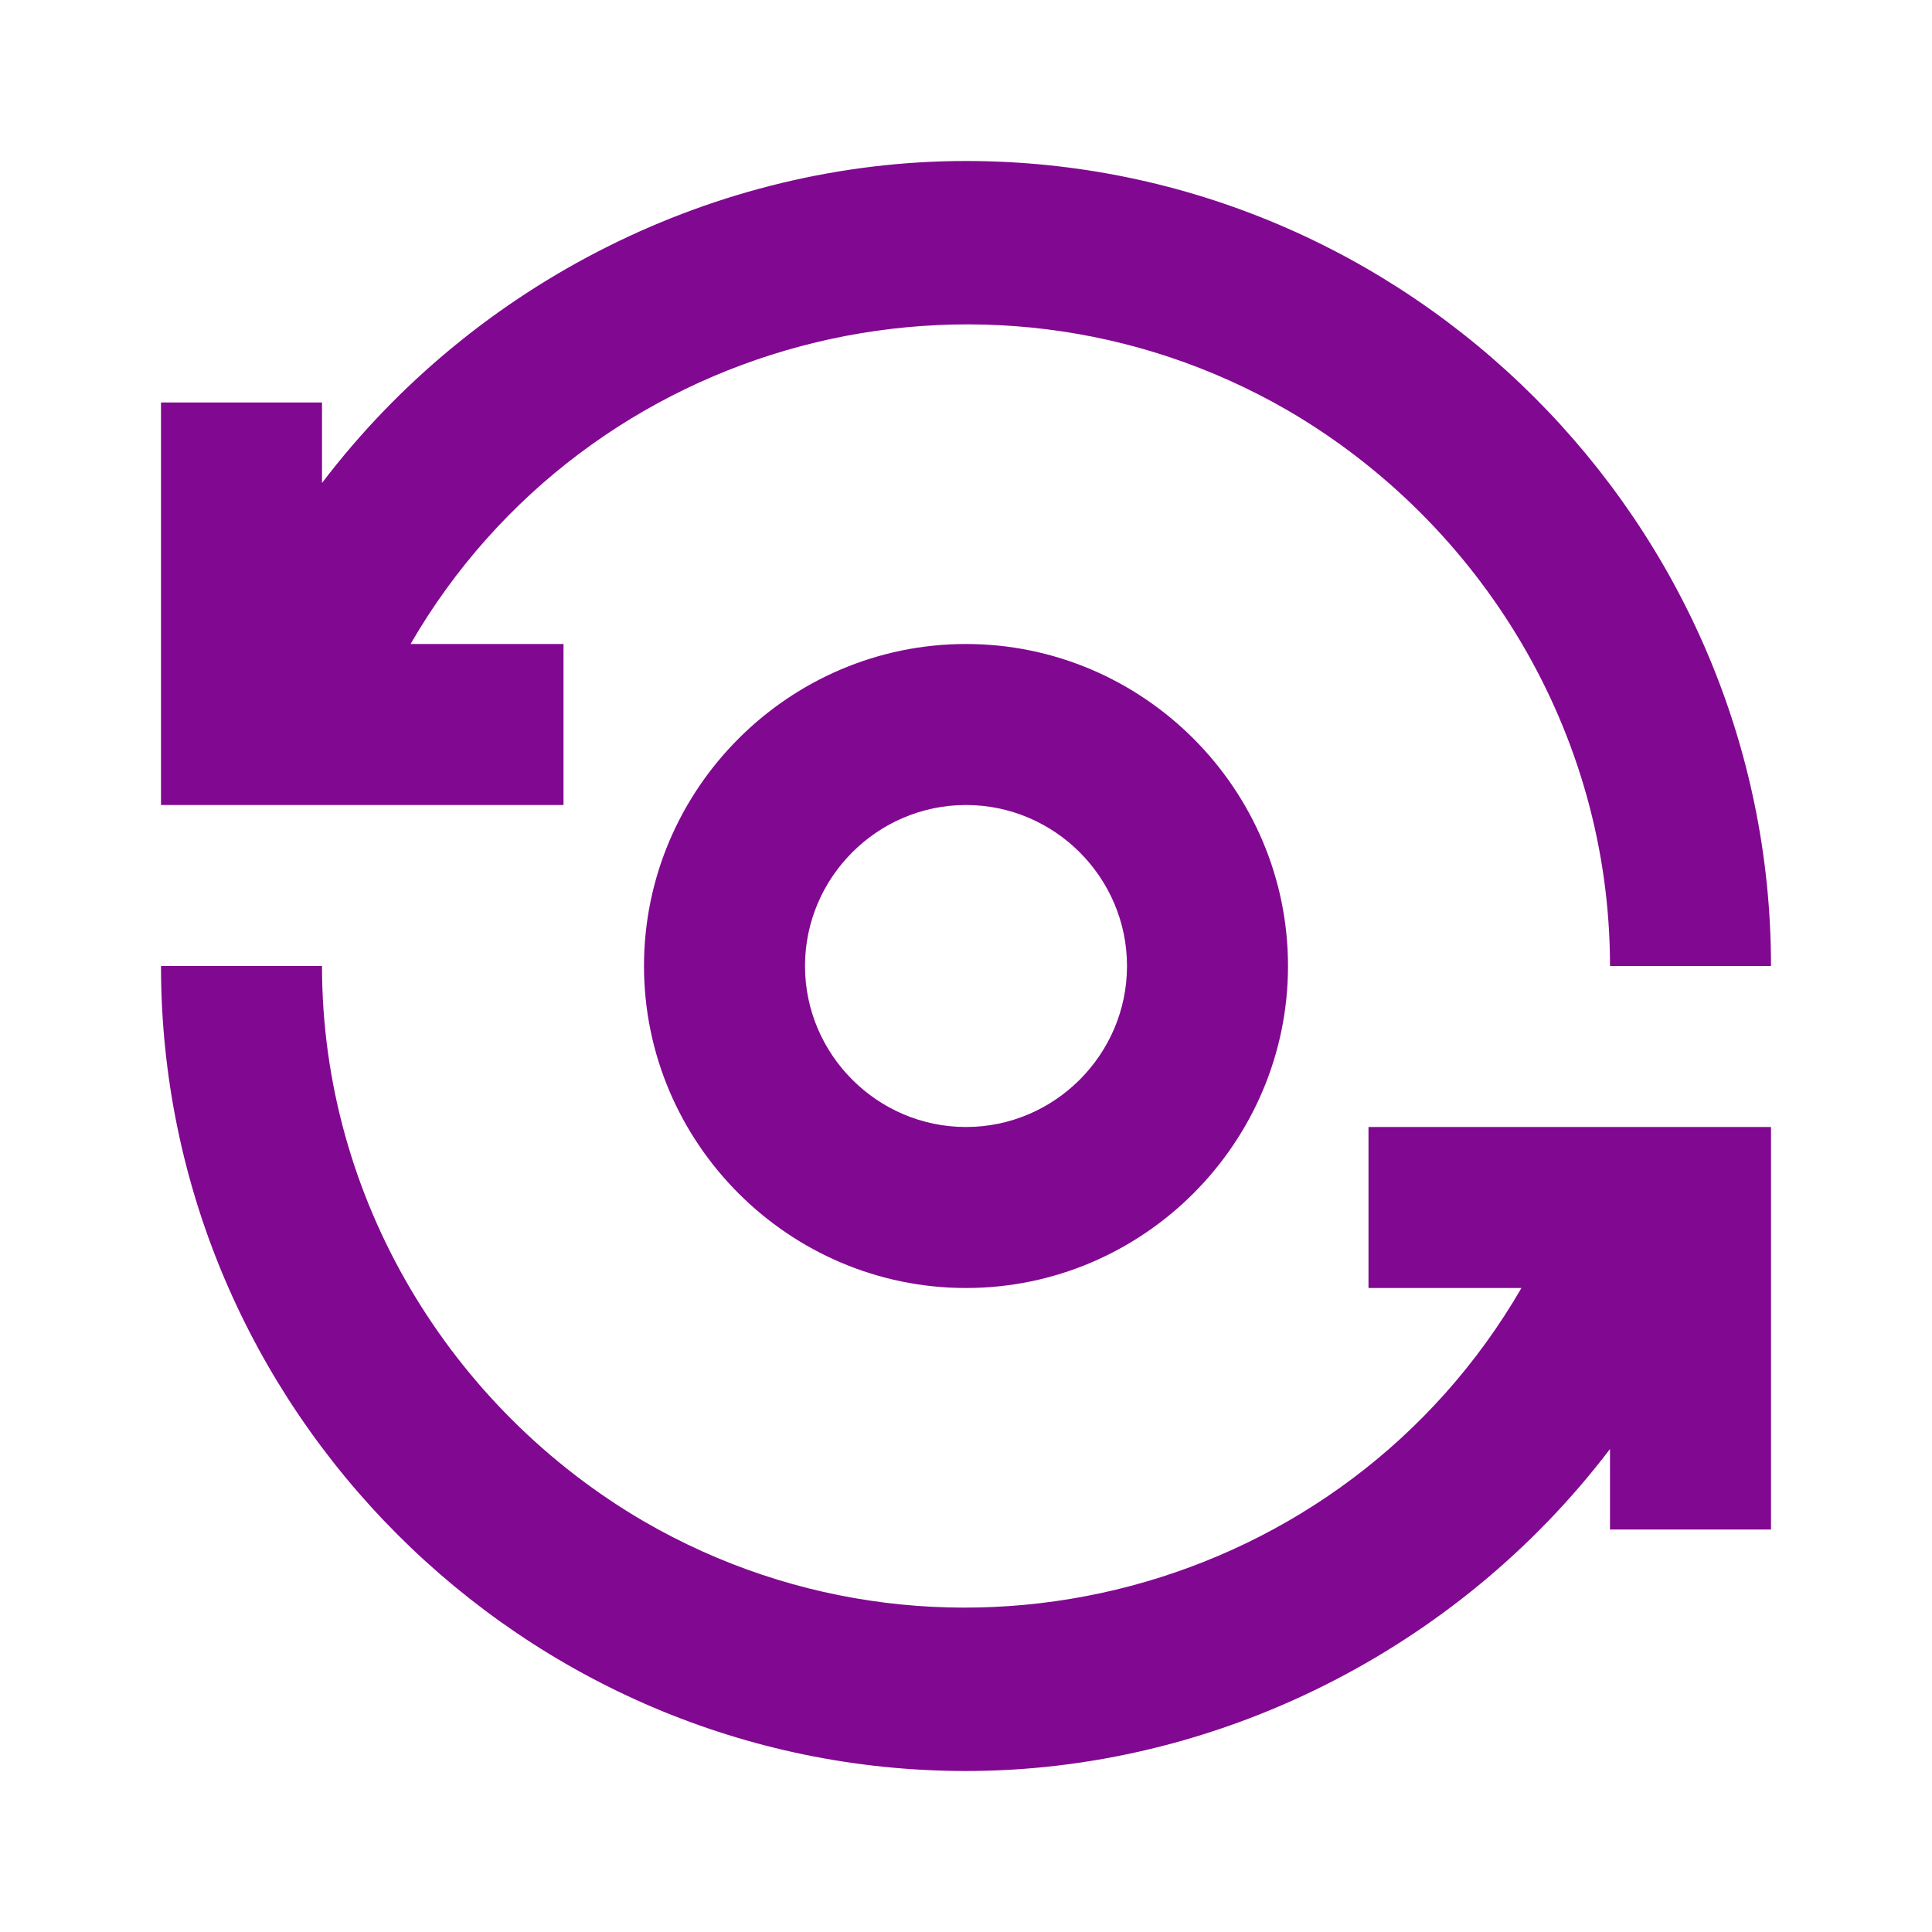
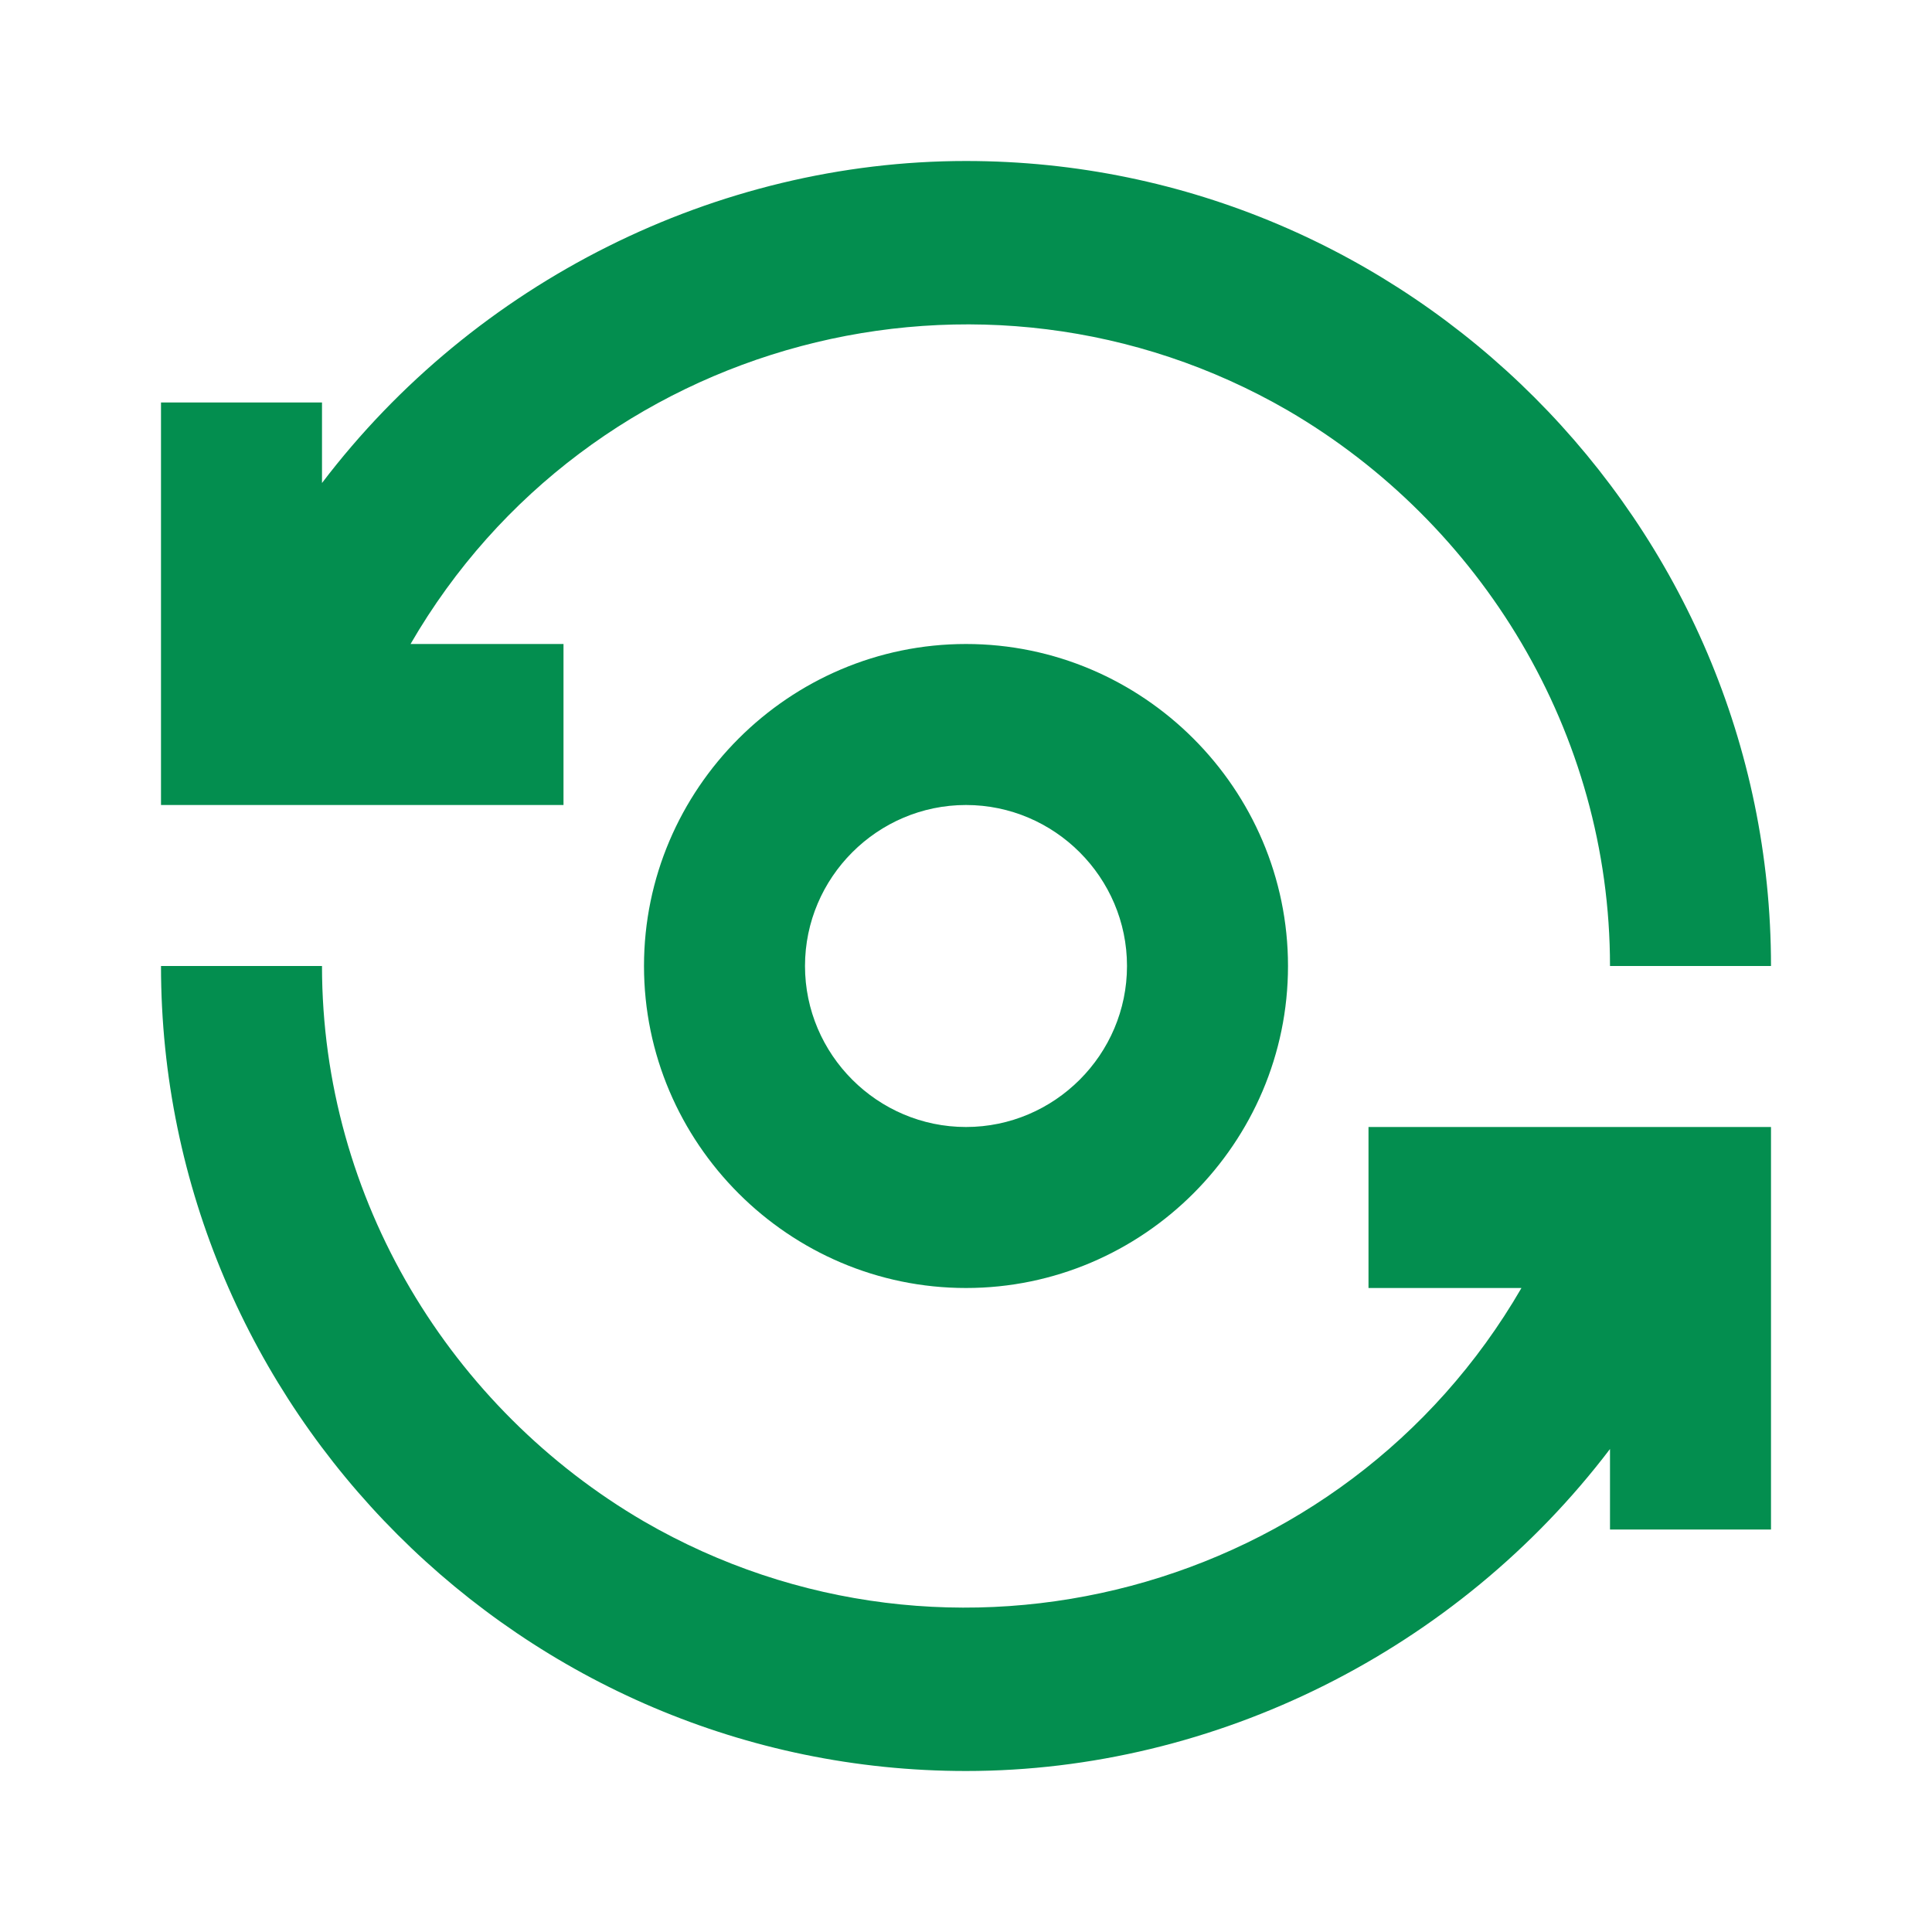
<svg xmlns="http://www.w3.org/2000/svg" version="1.1" id="Layer_1" x="0px" y="0px" viewBox="0 0 24 24" style="enable-background:new 0 0 24 24;" xml:space="preserve">
  <style type="text/css">
	.st0{fill:none;}
- 	.st1{fill:#810890;}
+ 	.st1{fill:#038e4f;}
</style>
  <rect class="st0" width="24" height="24" />
  <g id="Group_8823">
    <path id="Path_18880" class="st1" d="M8,12c0,2.2,1.8,4,4,4s4-1.8,4-4s-1.8-4-4-4S8,9.8,8,12z M14,12c0,1.1-0.9,2-2,2s-2-0.9-2-2   s0.9-2,2-2S14,10.9,14,12z" />
    <path id="Path_18881" class="st1" d="M7,8H5.1C7.3,4.2,12.2,2.9,16,5.1c2.4,1.4,4,4,4,6.9h2c0-5.5-4.5-10-10-10C8.9,2,5.9,3.5,4,6   V5H2v5h5V8z" />
    <path id="Path_18882" class="st1" d="M17,16h1.9c-2.2,3.8-7.1,5.1-10.9,2.9c-2.4-1.4-4-4-4-6.9H2c0,5.5,4.5,10,10,10   c3.1,0,6.1-1.5,8-4v1h2v-5h-5V16z" />
  </g>
  <path id="Rectangle_4408" class="st0" d="M0,0h24v24H0V0z" />
</svg>
